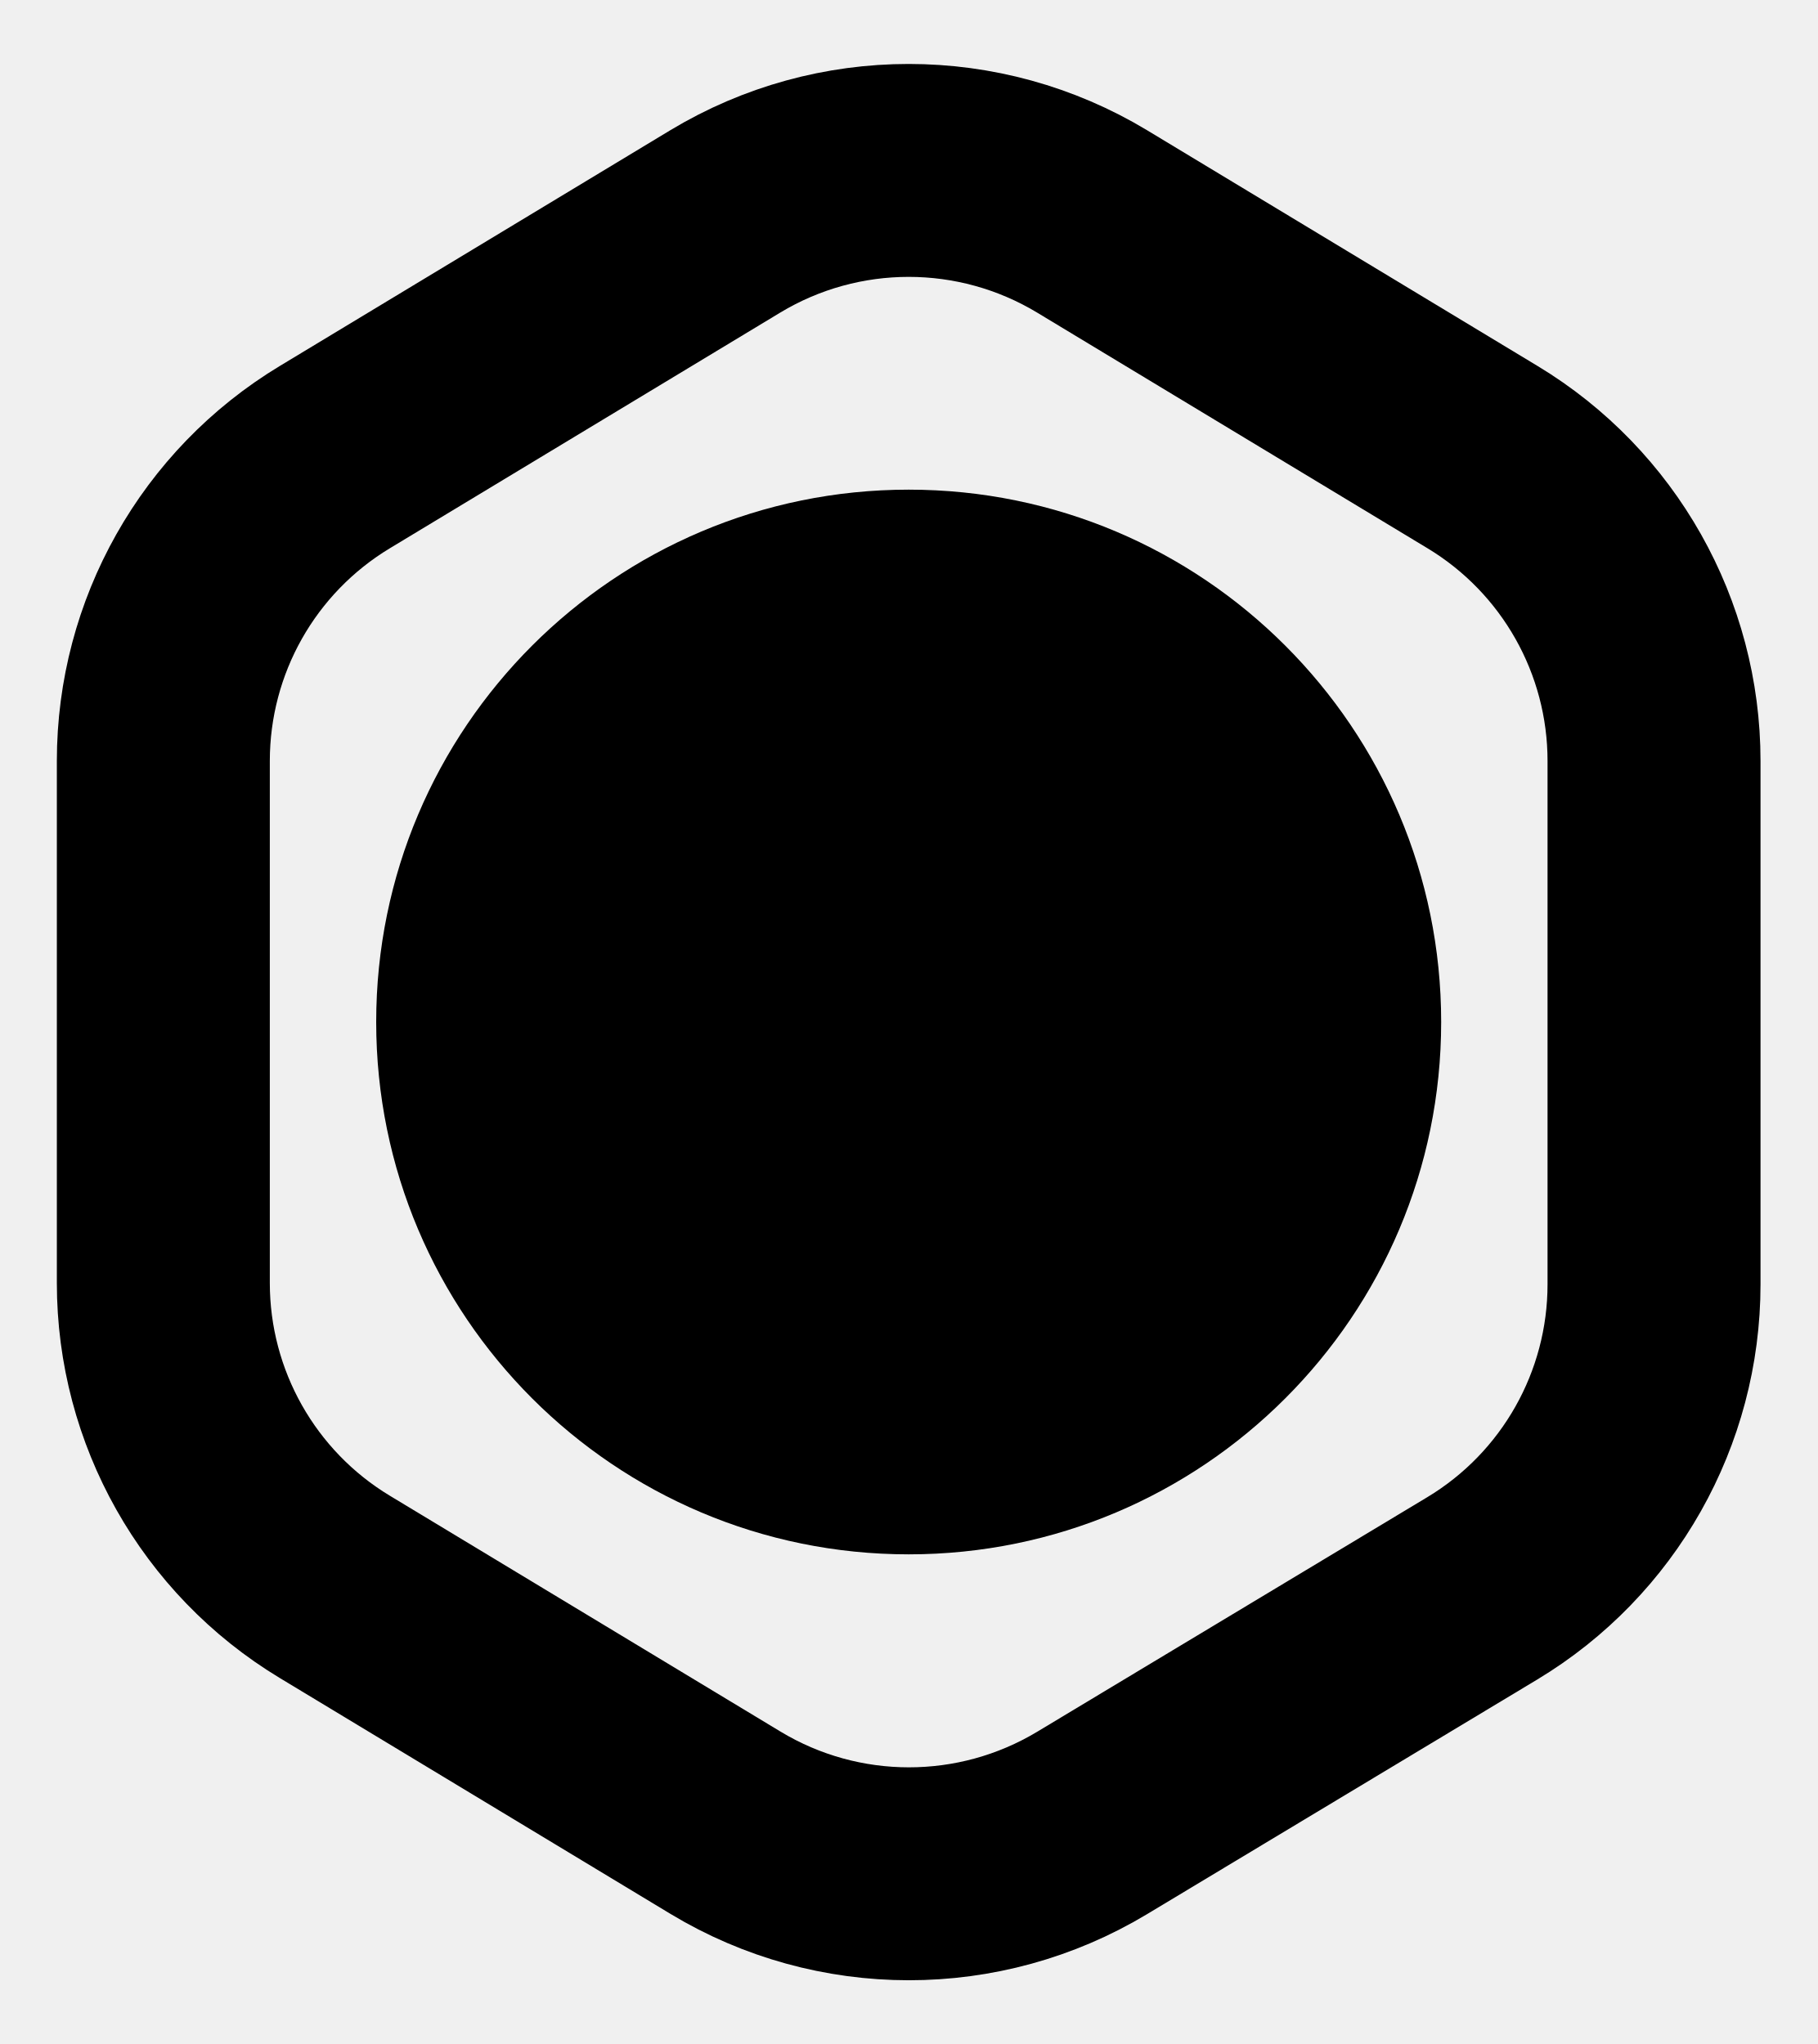
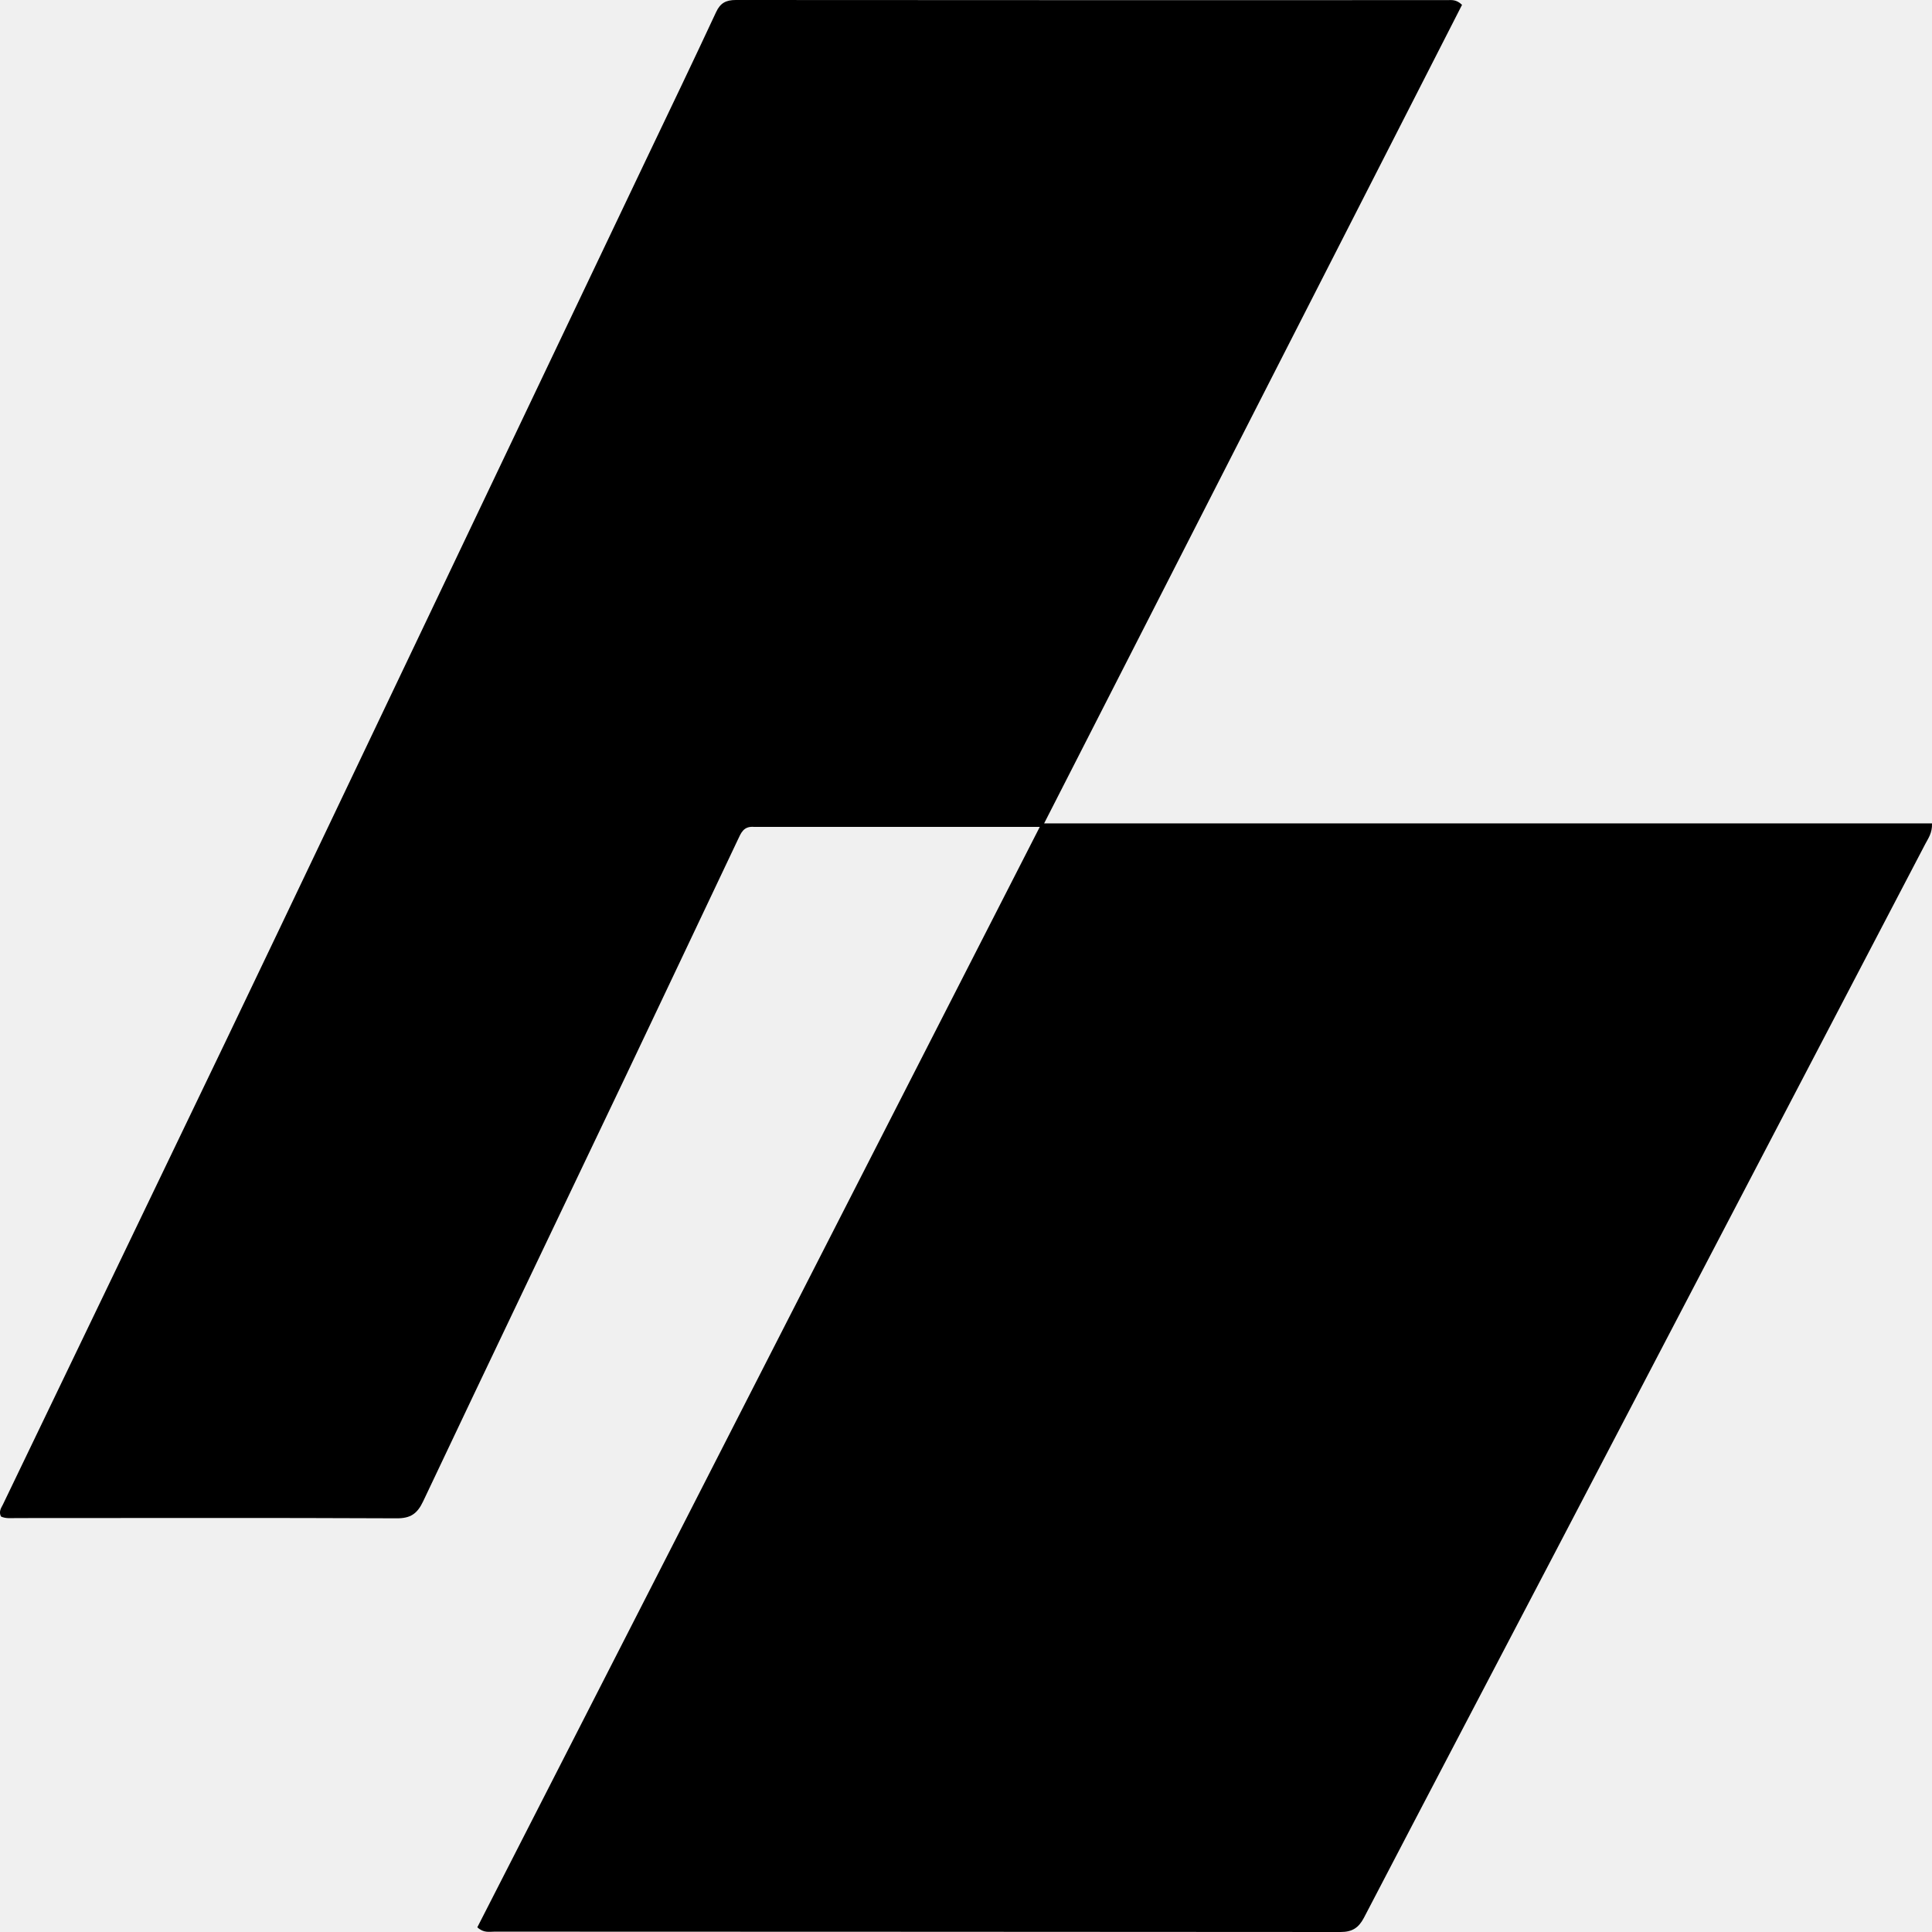
- <svg xmlns="http://www.w3.org/2000/svg" version="1.1" width="16" height="18">
-   <svg width="16" height="18" viewBox="0 0 16 18" fill="none">
-     <g id="SvgjsG1023" clip-path="url(#clip0_105_745)">
-       <path id="SvgjsPath1022" d="M2.947 4.026L6.385 1.95C7.378 1.351 8.622 1.351 9.615 1.95L13.053 4.026C13.99 4.592 14.562 5.607 14.562 6.701V11.31C14.562 12.406 13.988 13.423 13.049 13.988L9.614 16.054C8.621 16.651 7.379 16.65 6.388 16.052L2.947 13.974C2.01 13.408 1.438 12.393 1.438 11.299V6.701C1.438 5.606 2.01 4.592 2.947 4.026Z" stroke="black" stroke-width="1.875" stroke-linejoin="bevel" />
-       <path id="SvgjsPath1021" d="M12.688 9C12.688 6.411 10.589 4.312 8 4.312C5.411 4.312 3.312 6.411 3.312 9C3.312 11.589 5.411 13.688 8 13.688C10.589 13.688 12.688 11.589 12.688 9Z" fill="black" />
-     </g>
-     <defs>
-       <clipPath id="SvgjsClipPath1020">
-         <rect width="15" height="17.5" fill="white" transform="translate(0.5 0.25)" />
-       </clipPath>
-     </defs>
-   </svg>
-   <style>@media (prefers-color-scheme: light) { :root { filter: none; } }
- @media (prefers-color-scheme: dark) { :root { filter: none; } }
- </style>
+ <svg xmlns="http://www.w3.org/2000/svg" width="16" height="16" viewBox="0 0 16 16" fill="none">
+   <path d="M6.245 6.848C6.156 6.84 6.136 6.901 6.11 6.955C5.799 7.61 5.49 8.265 5.178 8.92C4.62 10.091 4.059 11.261 3.504 12.434C3.456 12.535 3.401 12.575 3.284 12.574C2.235 12.569 1.186 12.572 0.137 12.572C0.093 12.572 0.047 12.578 0.008 12.559C-0.012 12.519 0.009 12.489 0.024 12.46C0.638 11.183 1.253 9.907 1.866 8.63C2.454 7.403 3.038 6.174 3.624 4.946C4.2 3.737 4.776 2.529 5.351 1.321C5.545 0.915 5.74 0.509 5.93 0.101C5.965 0.025 6.012 -7.18898e-05 6.094 1.52068e-07C8.057 0.002 10.02 0.001 11.983 0.001C12.02 0.001 12.059 -0.007 12.108 0.04C10.961 2.286 9.811 4.538 8.647 6.819C11.115 6.819 13.555 6.819 16 6.819C16.003 6.9 15.967 6.945 15.943 6.992C14.925 8.941 13.906 10.889 12.888 12.838C12.357 13.853 11.824 14.867 11.295 15.883C11.251 15.966 11.198 16 11.102 16C8.767 15.998 6.431 15.998 4.096 15.997C4.053 15.997 4.006 16.01 3.953 15.961C5.5 12.935 7.049 9.905 8.611 6.848C7.801 6.848 7.028 6.848 6.245 6.848Z" fill="black" />
</svg>
